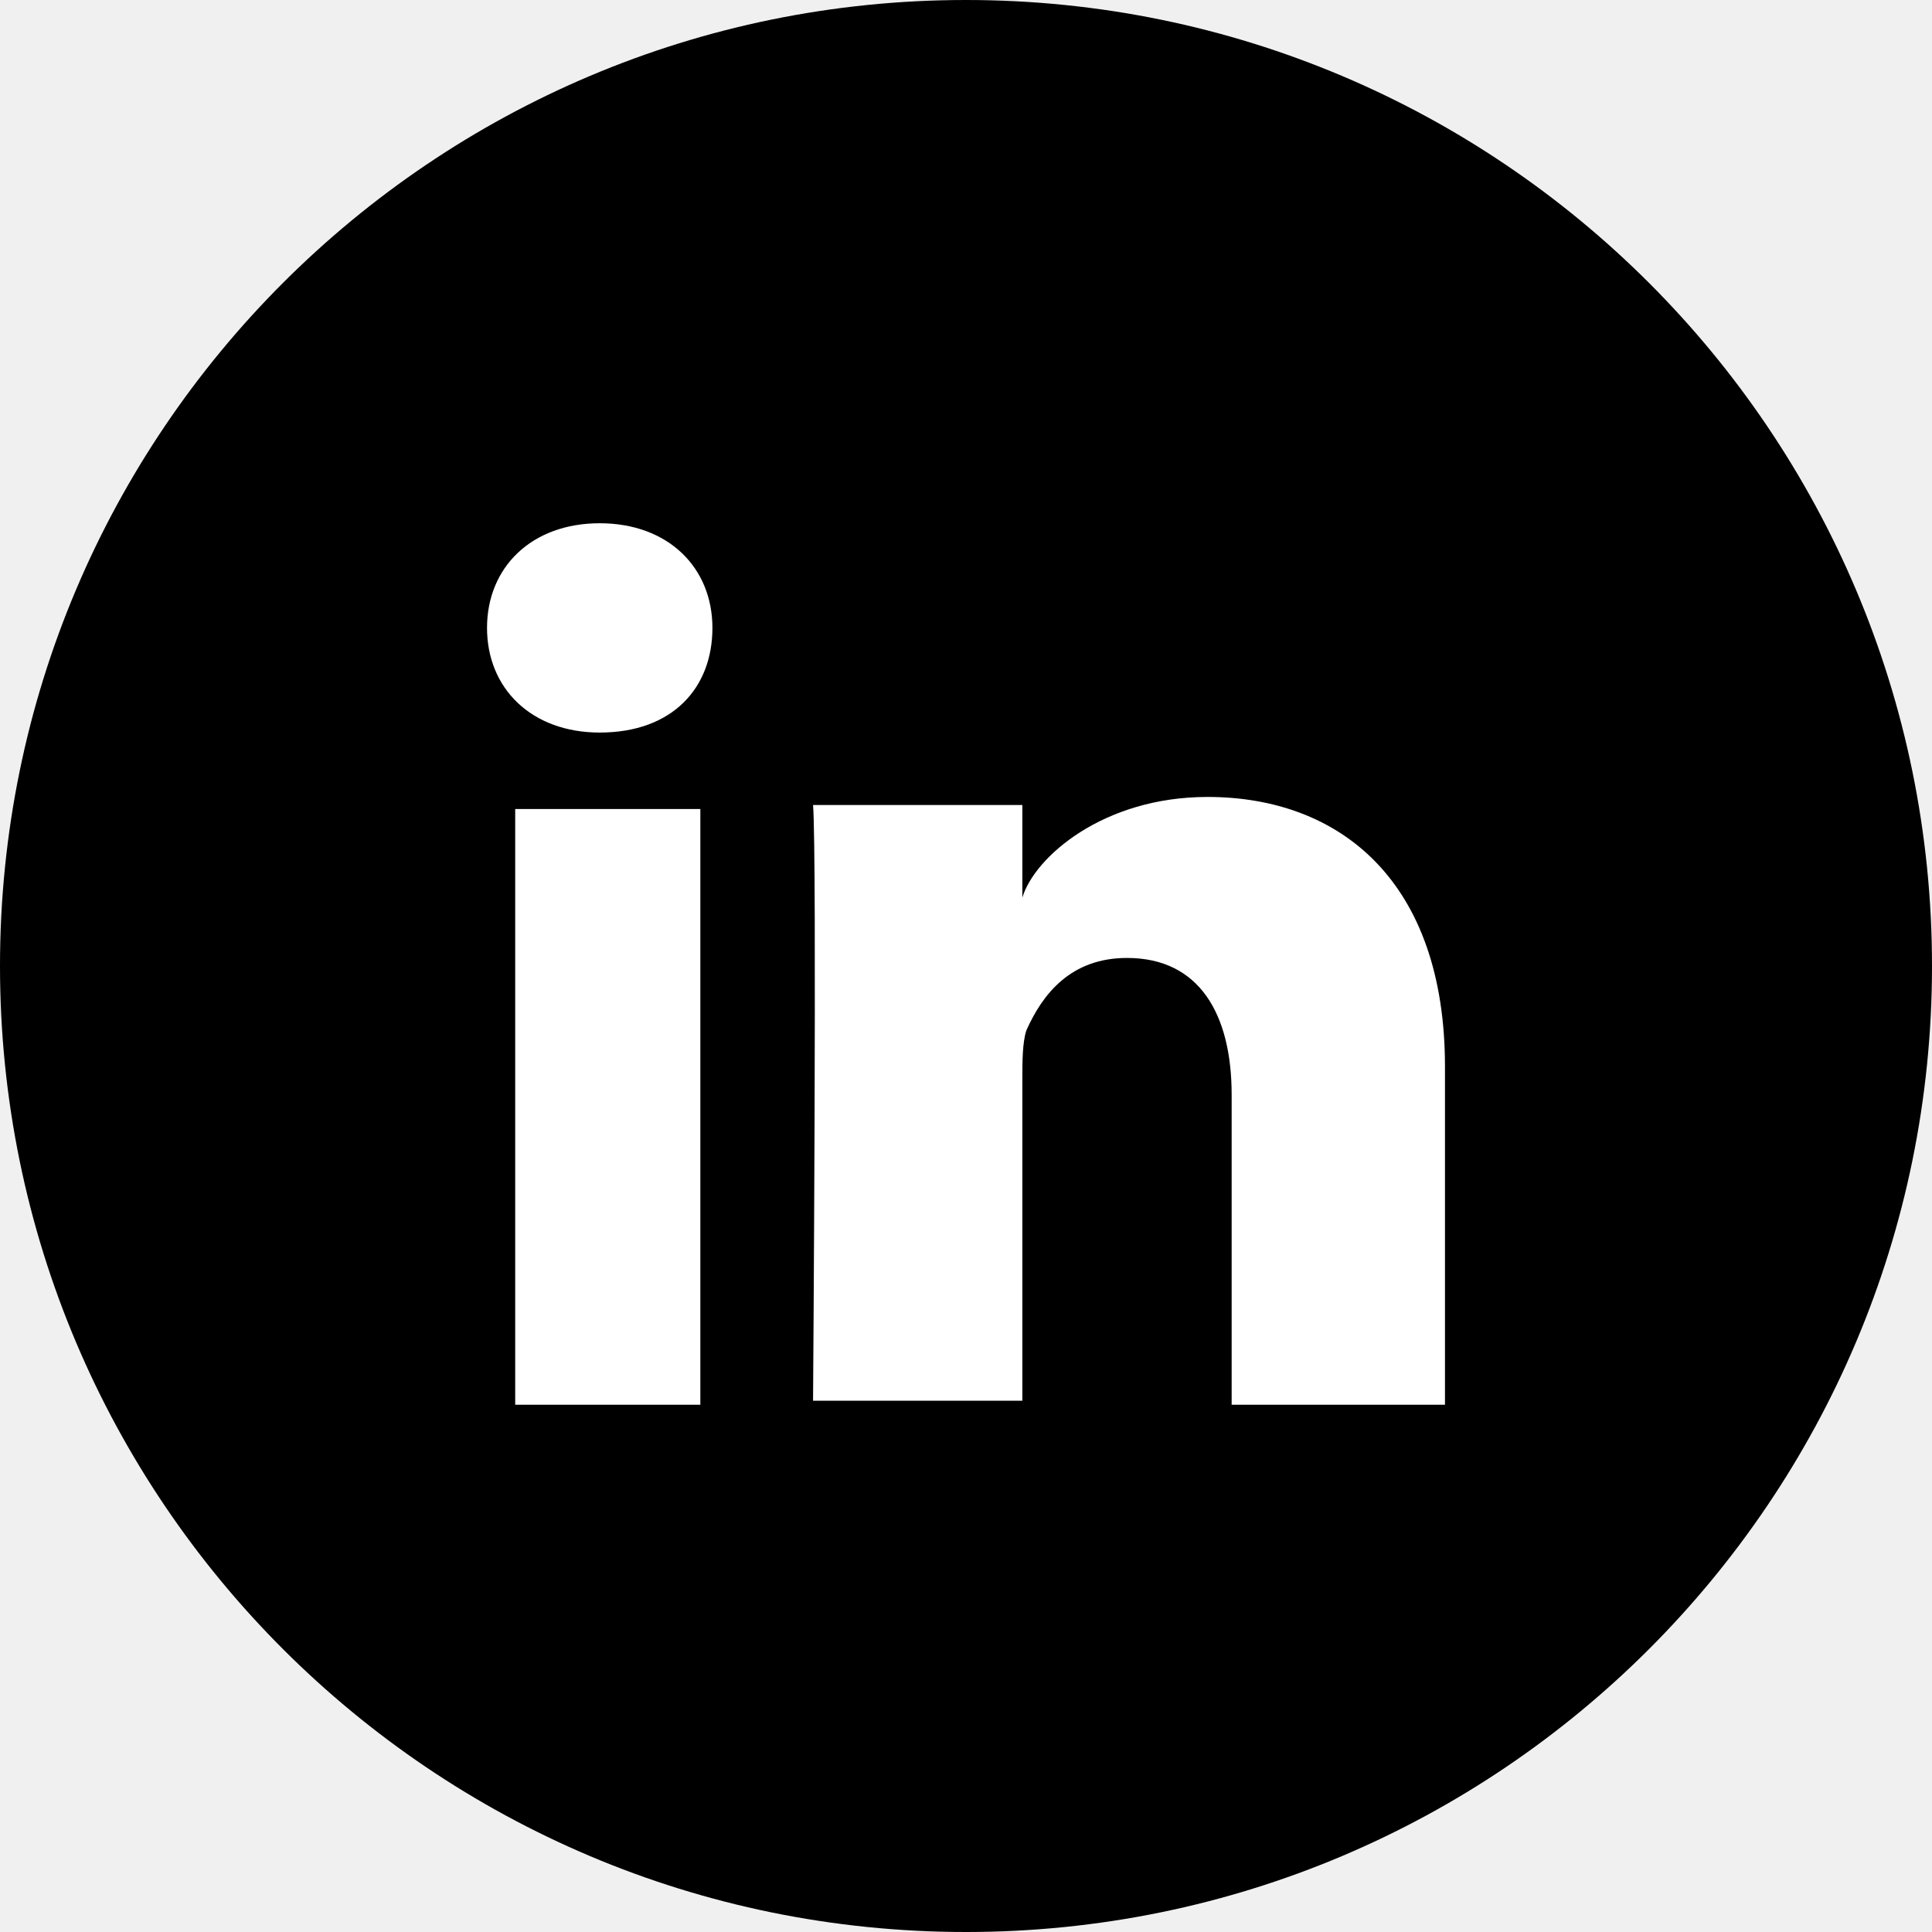
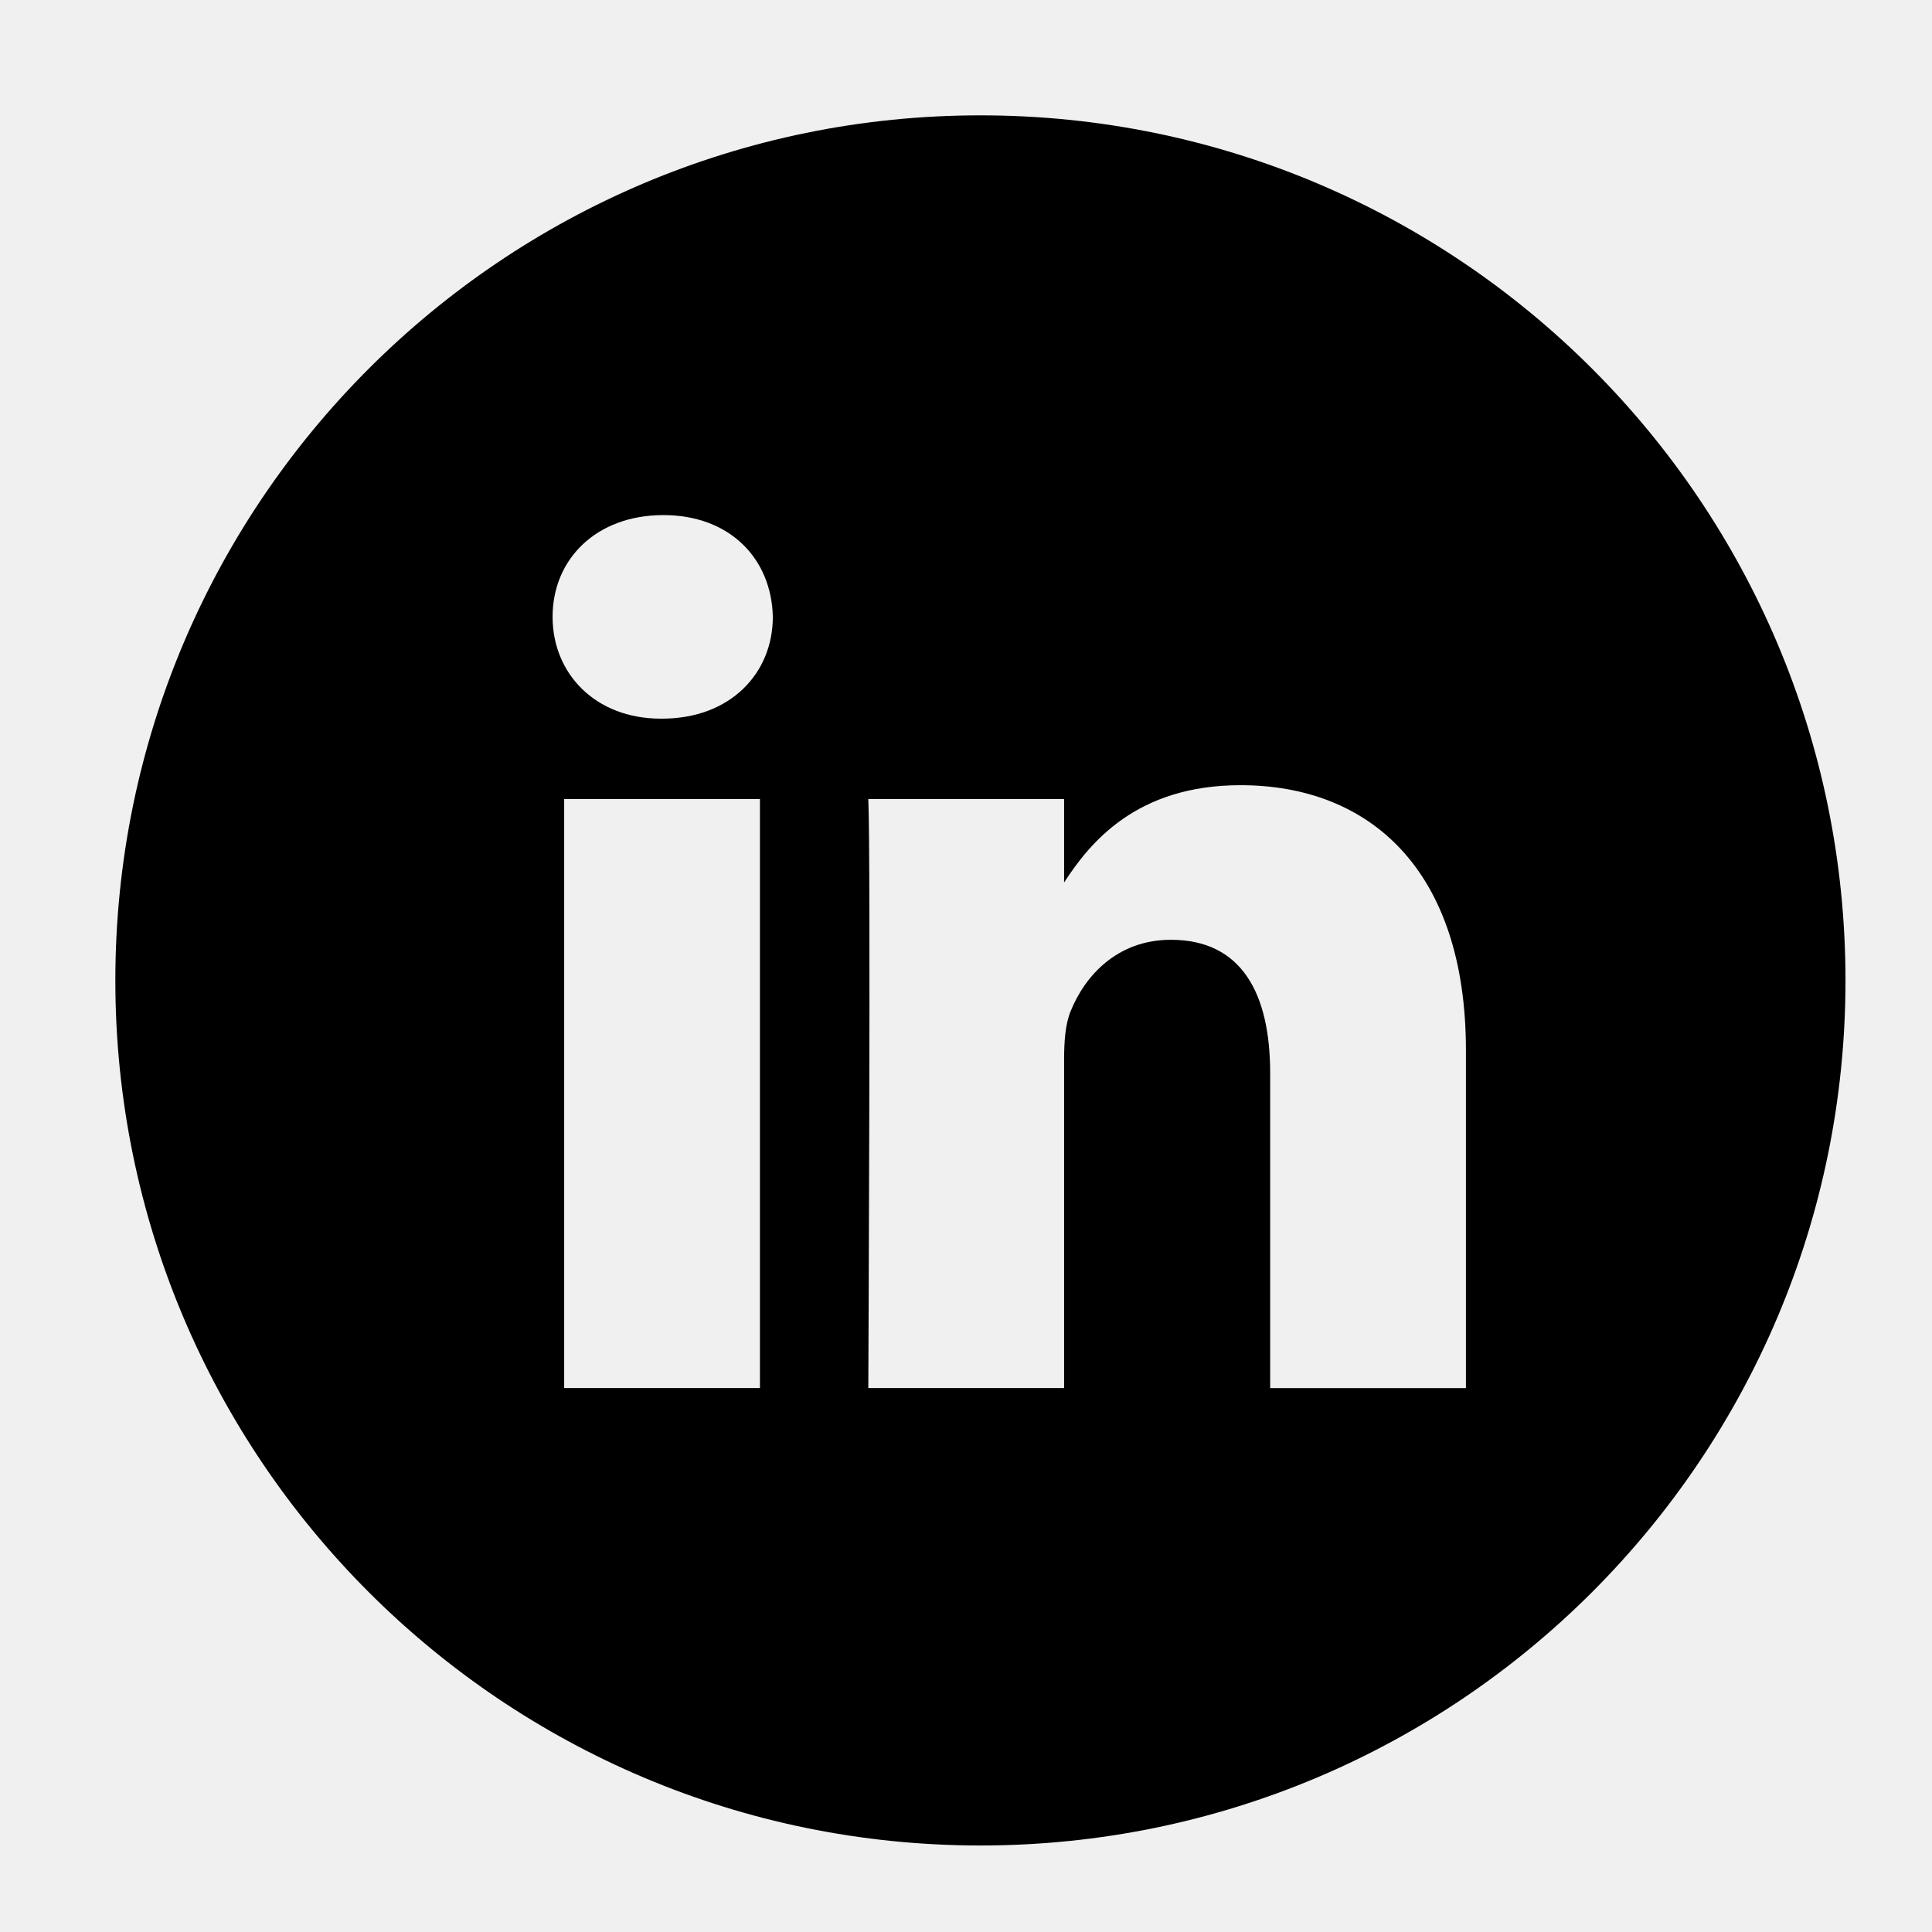
- <svg xmlns="http://www.w3.org/2000/svg" enable-background="new 0 0 48 48" id="Layer_1" version="1.1" viewBox="0 0 48 48" xml:space="preserve">
-   <circle cx="24" cy="24" r="24" />
-   <path d="M17.4,34.9h-4.6V20.1h4.6V34.9z M14.9,18.2L14.9,18.2c-1.7,0-2.8-1.1-2.8-2.6c0-1.5,1.1-2.6,2.8-2.6  c1.7,0,2.8,1.1,2.8,2.6C17.7,17.1,16.7,18.2,14.9,18.2z M35.9,34.9h-5.3v-7.7c0-2-0.8-3.4-2.6-3.4c-1.4,0-2.1,0.9-2.5,1.8  c-0.1,0.3-0.1,0.8-0.1,1.2v8h-5.2c0,0,0.1-13.6,0-14.8h5.2v2.3c0.3-1,2-2.5,4.6-2.5c3.3,0,5.9,2.1,5.9,6.7V34.9z" fill="#FFFFFF" />
+ <svg xmlns="http://www.w3.org/2000/svg" id="Layer_1" style="enable-background:new 0 0 67 67;" version="1.1" viewBox="0 0 67 67" xml:space="preserve">
+   <path d="M50.837,48.137V36.425c0-6.275-3.35-9.195-7.816-9.195  c-3.604,0-5.219,1.983-6.119,3.374V27.71h-6.79c0.09,1.917,0,20.427,0,20.427h6.79V36.729c0-0.609,0.044-1.219,0.224-1.655  c0.49-1.22,1.607-2.483,3.482-2.483c2.458,0,3.44,1.873,3.44,4.618v10.929H50.837z M22.959,24.922c2.367,0,3.842-1.57,3.842-3.531  c-0.044-2.003-1.475-3.528-3.797-3.528s-3.841,1.524-3.841,3.528c0,1.961,1.474,3.531,3.753,3.531H22.959z M34,64  C17.432,64,4,50.568,4,34C4,17.431,17.432,4,34,4s30,13.431,30,30C64,50.568,50.568,64,34,64z M26.354,48.137V27.71h-6.789v20.427  H26.354z" style="fill-rule:evenodd;clip-rule:evenodd;" />
</svg>
